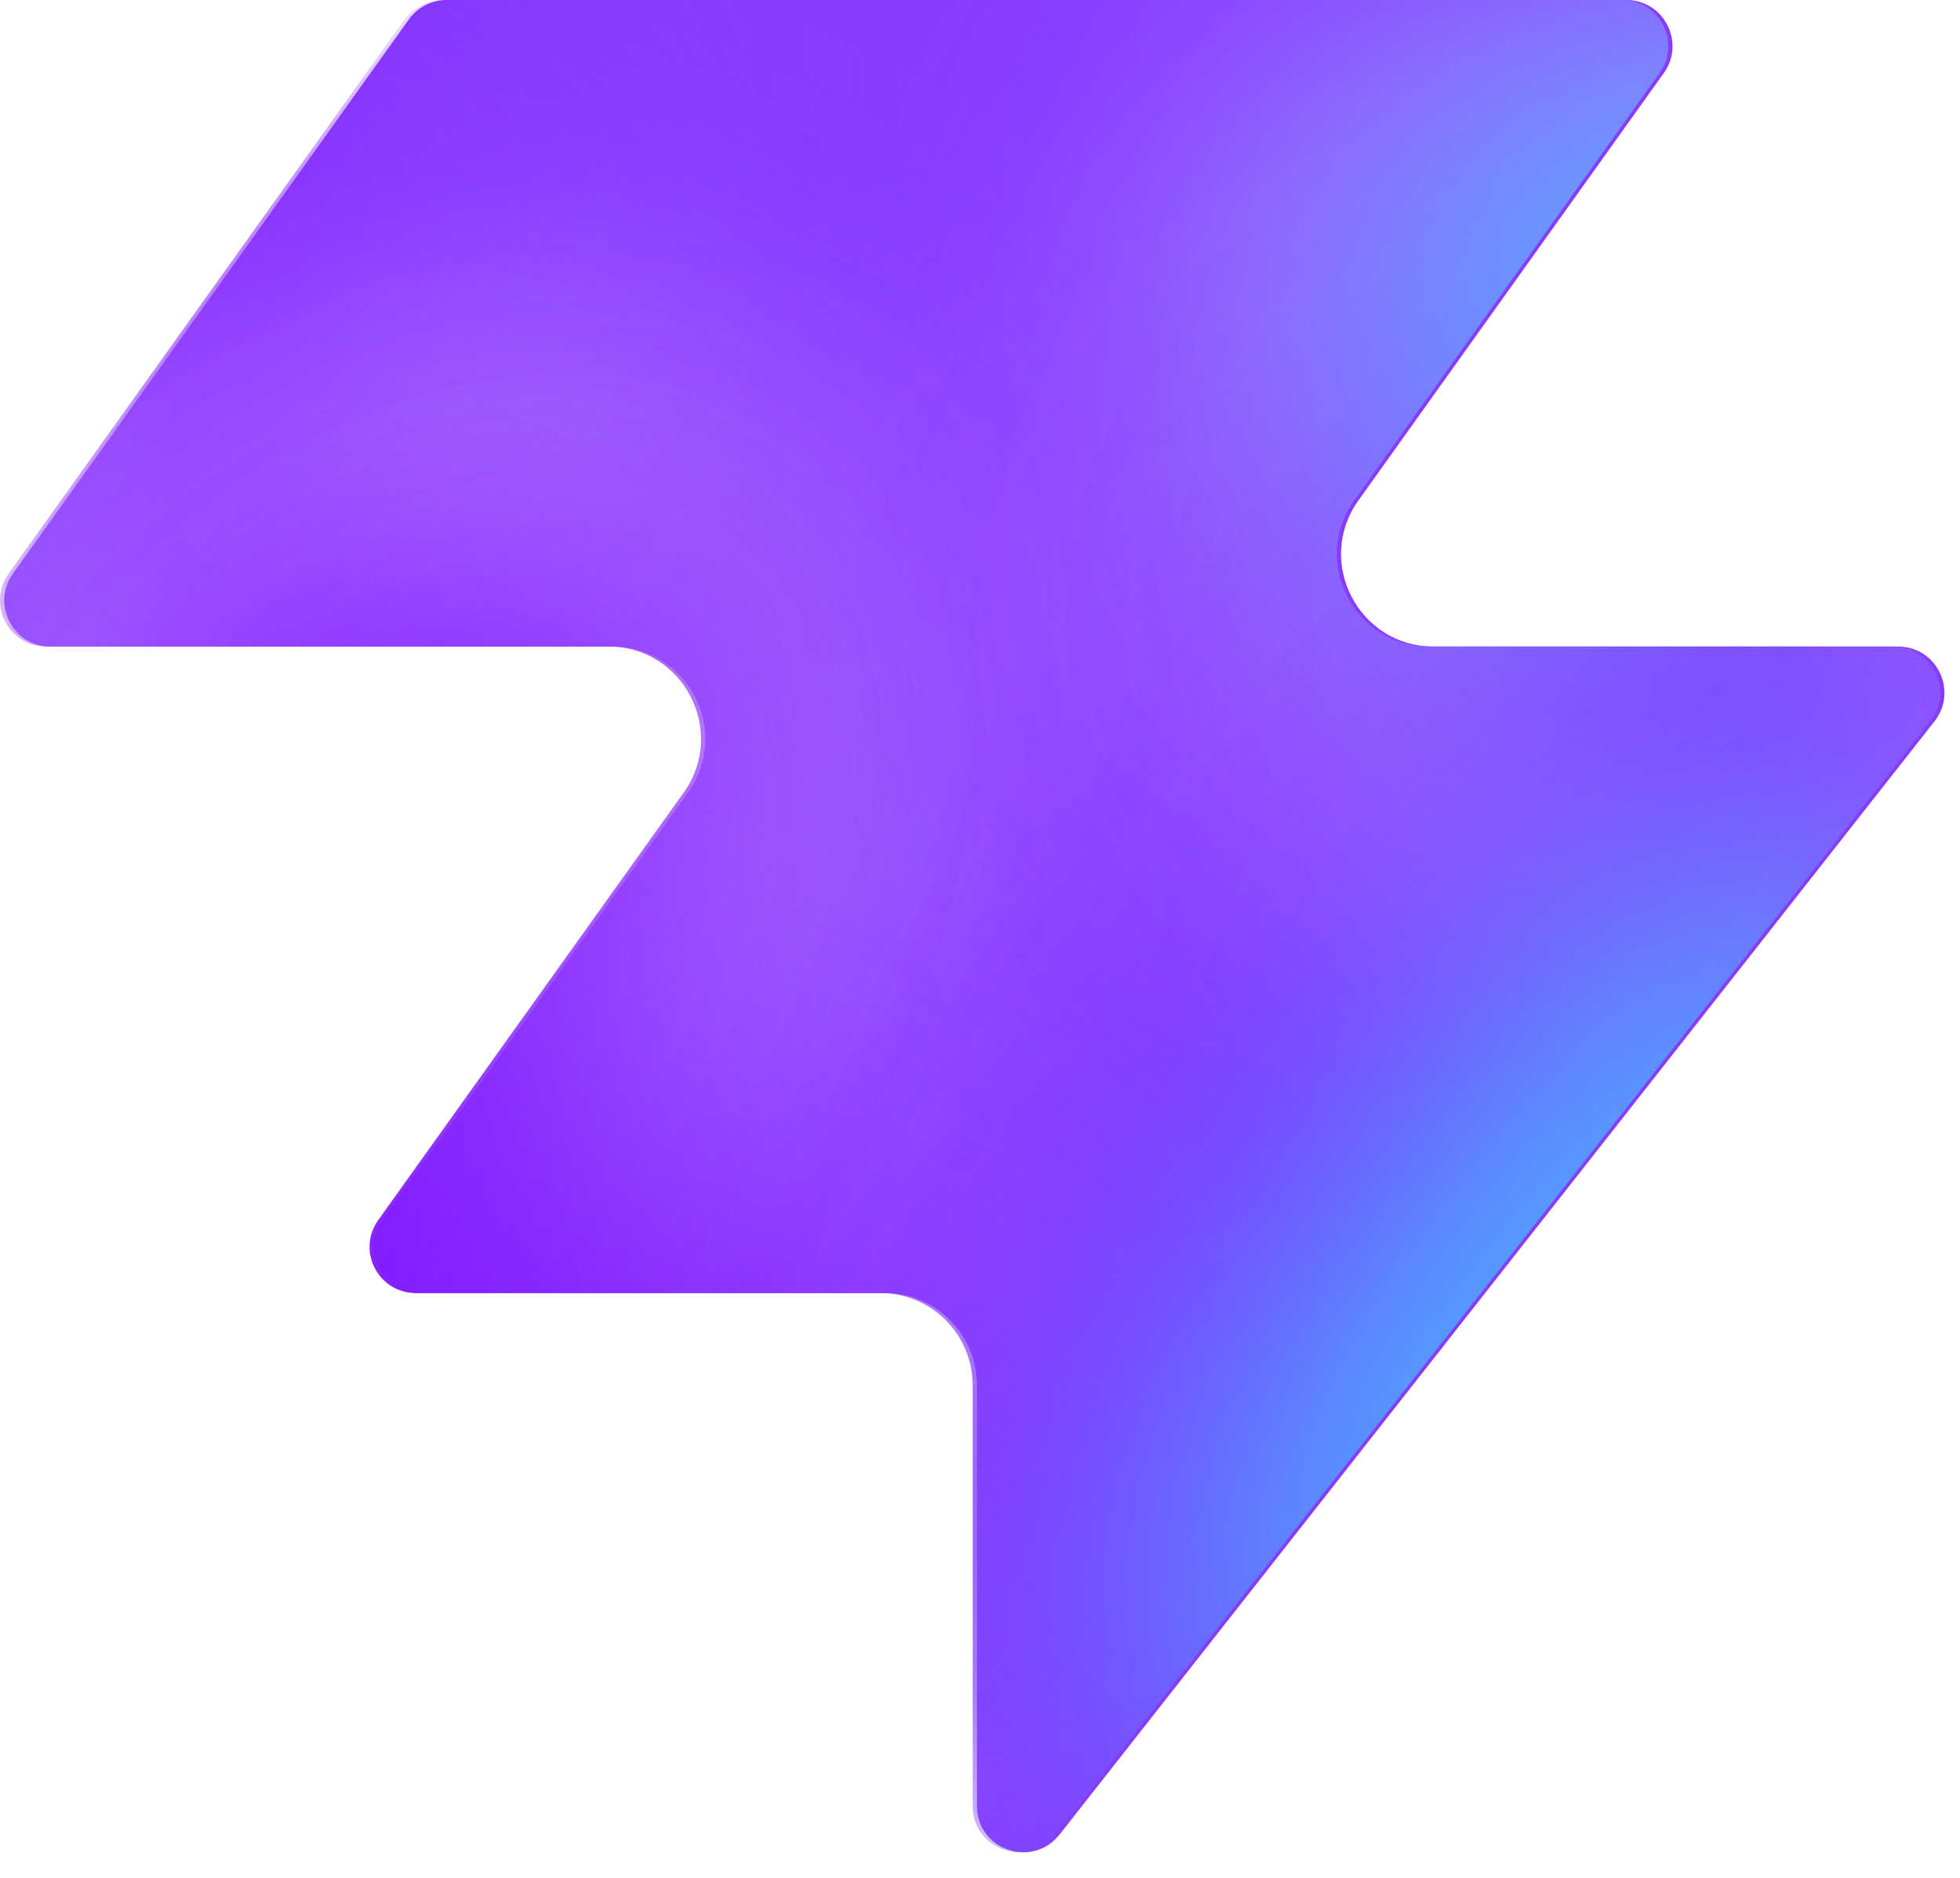
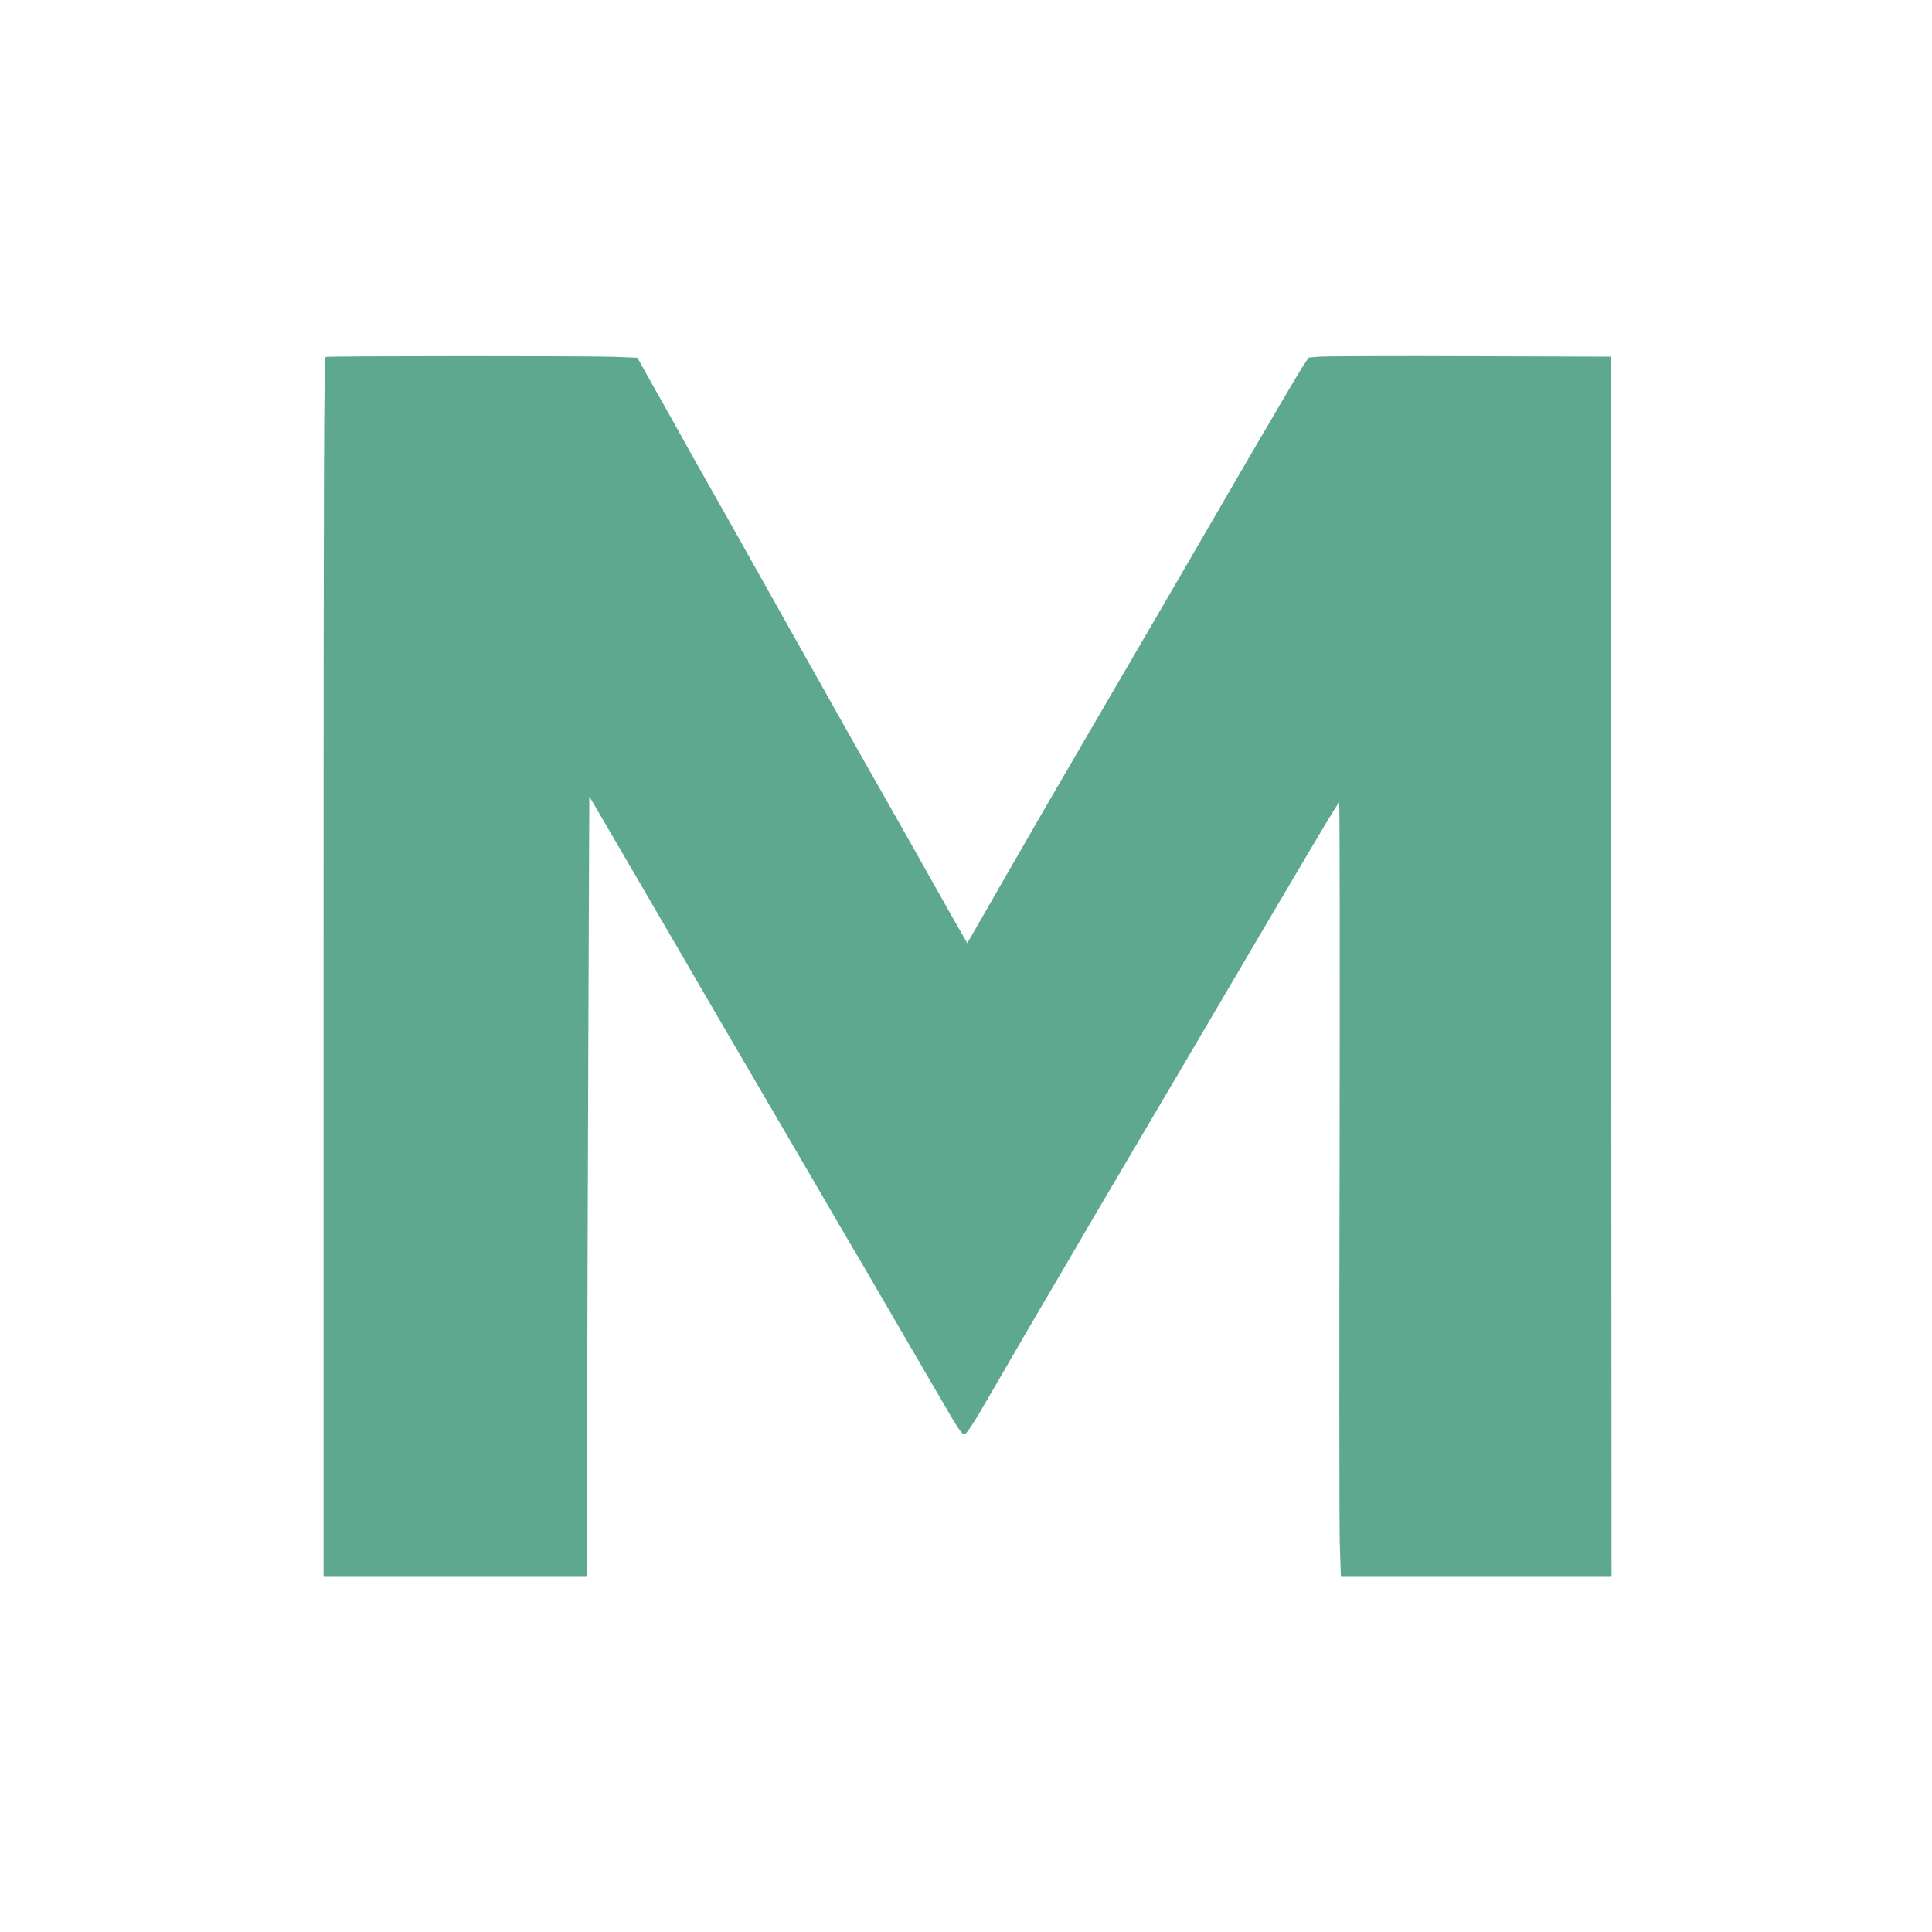
- <svg xmlns="http://www.w3.org/2000/svg" width="48" height="46" fill="none" viewBox="0 0 48 46">
-   <path fill="#863bff" d="M25.946 44.938c-.664.845-2.021.375-2.021-.698V33.937a2.26 2.26 0 0 0-2.262-2.262H10.287c-.92 0-1.456-1.04-.92-1.788l7.48-10.471c1.07-1.497 0-3.578-1.842-3.578H1.237c-.92 0-1.456-1.04-.92-1.788L10.013.474c.214-.297.556-.474.92-.474h28.894c.92 0 1.456 1.04.92 1.788l-7.48 10.471c-1.07 1.498 0 3.579 1.842 3.579h11.377c.943 0 1.473 1.088.89 1.83L25.947 44.94z" style="fill:#863bff;fill:color(display-p3 .525 .23 1);fill-opacity:1" />
-   <mask id="a" width="48" height="46" x="0" y="0" maskUnits="userSpaceOnUse" style="mask-type:alpha">
-     <path fill="#000" d="M25.842 44.938c-.664.844-2.021.375-2.021-.698V33.937a2.26 2.26 0 0 0-2.262-2.262H10.183c-.92 0-1.456-1.04-.92-1.788l7.48-10.471c1.07-1.498 0-3.579-1.842-3.579H1.133c-.92 0-1.456-1.04-.92-1.787L9.91.473c.214-.297.556-.474.92-.474h28.894c.92 0 1.456 1.04.92 1.788l-7.48 10.471c-1.07 1.498 0 3.578 1.842 3.578h11.377c.943 0 1.473 1.088.89 1.832L25.843 44.94z" style="fill:#000;fill-opacity:1" />
-   </mask>
-   <g mask="url(#a)">
-     <g filter="url(#b)">
-       <ellipse cx="5.508" cy="14.704" fill="#ede6ff" rx="5.508" ry="14.704" style="fill:#ede6ff;fill:color(display-p3 .927 .903 1);fill-opacity:1" transform="matrix(.00324 1 1 -.00324 -4.47 31.516)" />
-     </g>
-     <g filter="url(#c)">
-       <ellipse cx="10.399" cy="29.851" fill="#ede6ff" rx="10.399" ry="29.851" style="fill:#ede6ff;fill:color(display-p3 .927 .903 1);fill-opacity:1" transform="matrix(.00324 1 1 -.00324 -39.328 7.883)" />
-     </g>
-     <g filter="url(#d)">
-       <ellipse cx="5.508" cy="30.487" fill="#7e14ff" rx="5.508" ry="30.487" style="fill:#7e14ff;fill:color(display-p3 .492 .077 1);fill-opacity:1" transform="rotate(89.814 -25.913 -14.639)scale(1 -1)" />
-     </g>
-     <g filter="url(#e)">
-       <ellipse cx="5.508" cy="30.599" fill="#7e14ff" rx="5.508" ry="30.599" style="fill:#7e14ff;fill:color(display-p3 .492 .077 1);fill-opacity:1" transform="rotate(89.814 -32.644 -3.334)scale(1 -1)" />
-     </g>
-     <g filter="url(#f)">
-       <ellipse cx="5.508" cy="30.599" fill="#7e14ff" rx="5.508" ry="30.599" style="fill:#7e14ff;fill:color(display-p3 .492 .077 1);fill-opacity:1" transform="matrix(.00324 1 1 -.00324 -34.34 30.47)" />
-     </g>
-     <g filter="url(#g)">
-       <ellipse cx="14.072" cy="22.078" fill="#ede6ff" rx="14.072" ry="22.078" style="fill:#ede6ff;fill:color(display-p3 .927 .903 1);fill-opacity:1" transform="rotate(93.35 24.506 48.493)scale(-1 1)" />
-     </g>
-     <g filter="url(#h)">
-       <ellipse cx="3.47" cy="21.501" fill="#7e14ff" rx="3.47" ry="21.501" style="fill:#7e14ff;fill:color(display-p3 .492 .077 1);fill-opacity:1" transform="rotate(89.009 28.708 47.59)scale(-1 1)" />
-     </g>
-     <g filter="url(#i)">
-       <ellipse cx="3.47" cy="21.501" fill="#7e14ff" rx="3.47" ry="21.501" style="fill:#7e14ff;fill:color(display-p3 .492 .077 1);fill-opacity:1" transform="rotate(89.009 28.708 47.59)scale(-1 1)" />
-     </g>
-     <g filter="url(#j)">
-       <ellipse cx=".387" cy="8.972" fill="#7e14ff" rx="4.407" ry="29.108" style="fill:#7e14ff;fill:color(display-p3 .492 .077 1);fill-opacity:1" transform="rotate(39.51 .387 8.972)" />
-     </g>
-     <g filter="url(#k)">
-       <ellipse cx="47.523" cy="-6.092" fill="#7e14ff" rx="4.407" ry="29.108" style="fill:#7e14ff;fill:color(display-p3 .492 .077 1);fill-opacity:1" transform="rotate(37.892 47.523 -6.092)" />
-     </g>
-     <g filter="url(#l)">
-       <ellipse cx="41.412" cy="6.333" fill="#47bfff" rx="5.971" ry="9.665" style="fill:#47bfff;fill:color(display-p3 .28 .748 1);fill-opacity:1" transform="rotate(37.892 41.412 6.333)" />
-     </g>
-     <g filter="url(#m)">
-       <ellipse cx="-1.879" cy="38.332" fill="#7e14ff" rx="4.407" ry="29.108" style="fill:#7e14ff;fill:color(display-p3 .492 .077 1);fill-opacity:1" transform="rotate(37.892 -1.88 38.332)" />
-     </g>
-     <g filter="url(#n)">
-       <ellipse cx="-1.879" cy="38.332" fill="#7e14ff" rx="4.407" ry="29.108" style="fill:#7e14ff;fill:color(display-p3 .492 .077 1);fill-opacity:1" transform="rotate(37.892 -1.88 38.332)" />
-     </g>
-     <g filter="url(#o)">
-       <ellipse cx="35.651" cy="29.907" fill="#7e14ff" rx="4.407" ry="29.108" style="fill:#7e14ff;fill:color(display-p3 .492 .077 1);fill-opacity:1" transform="rotate(37.892 35.651 29.907)" />
-     </g>
-     <g filter="url(#p)">
-       <ellipse cx="38.418" cy="32.4" fill="#47bfff" rx="5.971" ry="15.297" style="fill:#47bfff;fill:color(display-p3 .28 .748 1);fill-opacity:1" transform="rotate(37.892 38.418 32.4)" />
-     </g>
+ <svg xmlns="http://www.w3.org/2000/svg" version="1.0" width="1254pt" height="1254pt" viewBox="0 0 1254 1254" preserveAspectRatio="xMidYMid meet">
+   <g transform="translate(0,1254) scale(0.1,-0.1)" fill="#5da88e" stroke="none">
+     <path d="M2113 10223 c-10 -4 -13 -805 -13 -3959 l0 -3954 855 0 855 0 1 1033 c1 567 5 1706 8 2530 l6 1498 215 -368 c118 -203 251 -431 296 -508 44 -77 222 -381 393 -675 172 -294 361 -618 421 -720 297 -510 387 -665 450 -770 37 -63 165 -284 285 -490 120 -206 249 -428 287 -492 49 -84 74 -118 87 -118 14 0 59 69 176 272 87 150 188 325 225 388 37 63 153 261 258 440 104 179 285 487 402 685 117 198 272 461 345 585 886 1507 1018 1730 1027 1730 4 0 5 -1032 3 -2292 -3 -1261 -2 -2391 1 -2511 l7 -217 878 0 879 0 -2 3958 -3 3957 -910 3 c-500 2 -942 0 -981 -3 l-70 -6 -41 -62 c-22 -34 -179 -300 -349 -592 -325 -561 -804 -1383 -1033 -1775 -225 -385 -348 -598 -536 -925 -98 -170 -195 -341 -217 -378 l-40 -69 -42 74 c-24 40 -154 271 -290 513 -137 242 -274 485 -306 540 -32 55 -252 447 -490 870 -418 744 -514 916 -605 1075 -24 41 -74 131 -112 200 -38 69 -121 216 -183 326 l-113 202 -146 6 c-168 6 -1860 6 -1878 -1z" />
  </g>
-   <defs>
-     <filter id="b" width="60.045" height="41.654" x="-19.77" y="16.149" color-interpolation-filters="sRGB" filterUnits="userSpaceOnUse">
-       <feFlood flood-opacity="0" result="BackgroundImageFix" />
-       <feBlend in="SourceGraphic" in2="BackgroundImageFix" result="shape" />
-       <feGaussianBlur result="effect1_foregroundBlur_2002_17158" stdDeviation="7.659" />
-     </filter>
-     <filter id="c" width="90.34" height="51.437" x="-54.613" y="-7.533" color-interpolation-filters="sRGB" filterUnits="userSpaceOnUse">
-       <feFlood flood-opacity="0" result="BackgroundImageFix" />
-       <feBlend in="SourceGraphic" in2="BackgroundImageFix" result="shape" />
-       <feGaussianBlur result="effect1_foregroundBlur_2002_17158" stdDeviation="7.659" />
-     </filter>
-     <filter id="d" width="79.355" height="29.4" x="-49.64" y="2.03" color-interpolation-filters="sRGB" filterUnits="userSpaceOnUse">
-       <feFlood flood-opacity="0" result="BackgroundImageFix" />
-       <feBlend in="SourceGraphic" in2="BackgroundImageFix" result="shape" />
-       <feGaussianBlur result="effect1_foregroundBlur_2002_17158" stdDeviation="4.596" />
-     </filter>
-     <filter id="e" width="79.579" height="29.4" x="-45.045" y="20.029" color-interpolation-filters="sRGB" filterUnits="userSpaceOnUse">
-       <feFlood flood-opacity="0" result="BackgroundImageFix" />
-       <feBlend in="SourceGraphic" in2="BackgroundImageFix" result="shape" />
-       <feGaussianBlur result="effect1_foregroundBlur_2002_17158" stdDeviation="4.596" />
-     </filter>
-     <filter id="f" width="79.579" height="29.4" x="-43.513" y="21.178" color-interpolation-filters="sRGB" filterUnits="userSpaceOnUse">
-       <feFlood flood-opacity="0" result="BackgroundImageFix" />
-       <feBlend in="SourceGraphic" in2="BackgroundImageFix" result="shape" />
-       <feGaussianBlur result="effect1_foregroundBlur_2002_17158" stdDeviation="4.596" />
-     </filter>
-     <filter id="g" width="74.749" height="58.852" x="15.756" y="-17.901" color-interpolation-filters="sRGB" filterUnits="userSpaceOnUse">
-       <feFlood flood-opacity="0" result="BackgroundImageFix" />
-       <feBlend in="SourceGraphic" in2="BackgroundImageFix" result="shape" />
-       <feGaussianBlur result="effect1_foregroundBlur_2002_17158" stdDeviation="7.659" />
-     </filter>
-     <filter id="h" width="61.377" height="25.362" x="23.548" y="2.284" color-interpolation-filters="sRGB" filterUnits="userSpaceOnUse">
-       <feFlood flood-opacity="0" result="BackgroundImageFix" />
-       <feBlend in="SourceGraphic" in2="BackgroundImageFix" result="shape" />
-       <feGaussianBlur result="effect1_foregroundBlur_2002_17158" stdDeviation="4.596" />
-     </filter>
-     <filter id="i" width="61.377" height="25.362" x="23.548" y="2.284" color-interpolation-filters="sRGB" filterUnits="userSpaceOnUse">
-       <feFlood flood-opacity="0" result="BackgroundImageFix" />
-       <feBlend in="SourceGraphic" in2="BackgroundImageFix" result="shape" />
-       <feGaussianBlur result="effect1_foregroundBlur_2002_17158" stdDeviation="4.596" />
-     </filter>
-     <filter id="j" width="56.045" height="63.649" x="-27.636" y="-22.853" color-interpolation-filters="sRGB" filterUnits="userSpaceOnUse">
-       <feFlood flood-opacity="0" result="BackgroundImageFix" />
-       <feBlend in="SourceGraphic" in2="BackgroundImageFix" result="shape" />
-       <feGaussianBlur result="effect1_foregroundBlur_2002_17158" stdDeviation="4.596" />
-     </filter>
-     <filter id="k" width="54.814" height="64.646" x="20.116" y="-38.415" color-interpolation-filters="sRGB" filterUnits="userSpaceOnUse">
-       <feFlood flood-opacity="0" result="BackgroundImageFix" />
-       <feBlend in="SourceGraphic" in2="BackgroundImageFix" result="shape" />
-       <feGaussianBlur result="effect1_foregroundBlur_2002_17158" stdDeviation="4.596" />
-     </filter>
-     <filter id="l" width="33.541" height="35.313" x="24.641" y="-11.323" color-interpolation-filters="sRGB" filterUnits="userSpaceOnUse">
-       <feFlood flood-opacity="0" result="BackgroundImageFix" />
-       <feBlend in="SourceGraphic" in2="BackgroundImageFix" result="shape" />
-       <feGaussianBlur result="effect1_foregroundBlur_2002_17158" stdDeviation="4.596" />
-     </filter>
-     <filter id="m" width="54.814" height="64.646" x="-29.286" y="6.009" color-interpolation-filters="sRGB" filterUnits="userSpaceOnUse">
-       <feFlood flood-opacity="0" result="BackgroundImageFix" />
-       <feBlend in="SourceGraphic" in2="BackgroundImageFix" result="shape" />
-       <feGaussianBlur result="effect1_foregroundBlur_2002_17158" stdDeviation="4.596" />
-     </filter>
-     <filter id="n" width="54.814" height="64.646" x="-29.286" y="6.009" color-interpolation-filters="sRGB" filterUnits="userSpaceOnUse">
-       <feFlood flood-opacity="0" result="BackgroundImageFix" />
-       <feBlend in="SourceGraphic" in2="BackgroundImageFix" result="shape" />
-       <feGaussianBlur result="effect1_foregroundBlur_2002_17158" stdDeviation="4.596" />
-     </filter>
-     <filter id="o" width="54.814" height="64.646" x="8.244" y="-2.416" color-interpolation-filters="sRGB" filterUnits="userSpaceOnUse">
-       <feFlood flood-opacity="0" result="BackgroundImageFix" />
-       <feBlend in="SourceGraphic" in2="BackgroundImageFix" result="shape" />
-       <feGaussianBlur result="effect1_foregroundBlur_2002_17158" stdDeviation="4.596" />
-     </filter>
-     <filter id="p" width="39.409" height="43.623" x="18.713" y="10.588" color-interpolation-filters="sRGB" filterUnits="userSpaceOnUse">
-       <feFlood flood-opacity="0" result="BackgroundImageFix" />
-       <feBlend in="SourceGraphic" in2="BackgroundImageFix" result="shape" />
-       <feGaussianBlur result="effect1_foregroundBlur_2002_17158" stdDeviation="4.596" />
-     </filter>
-   </defs>
</svg>
